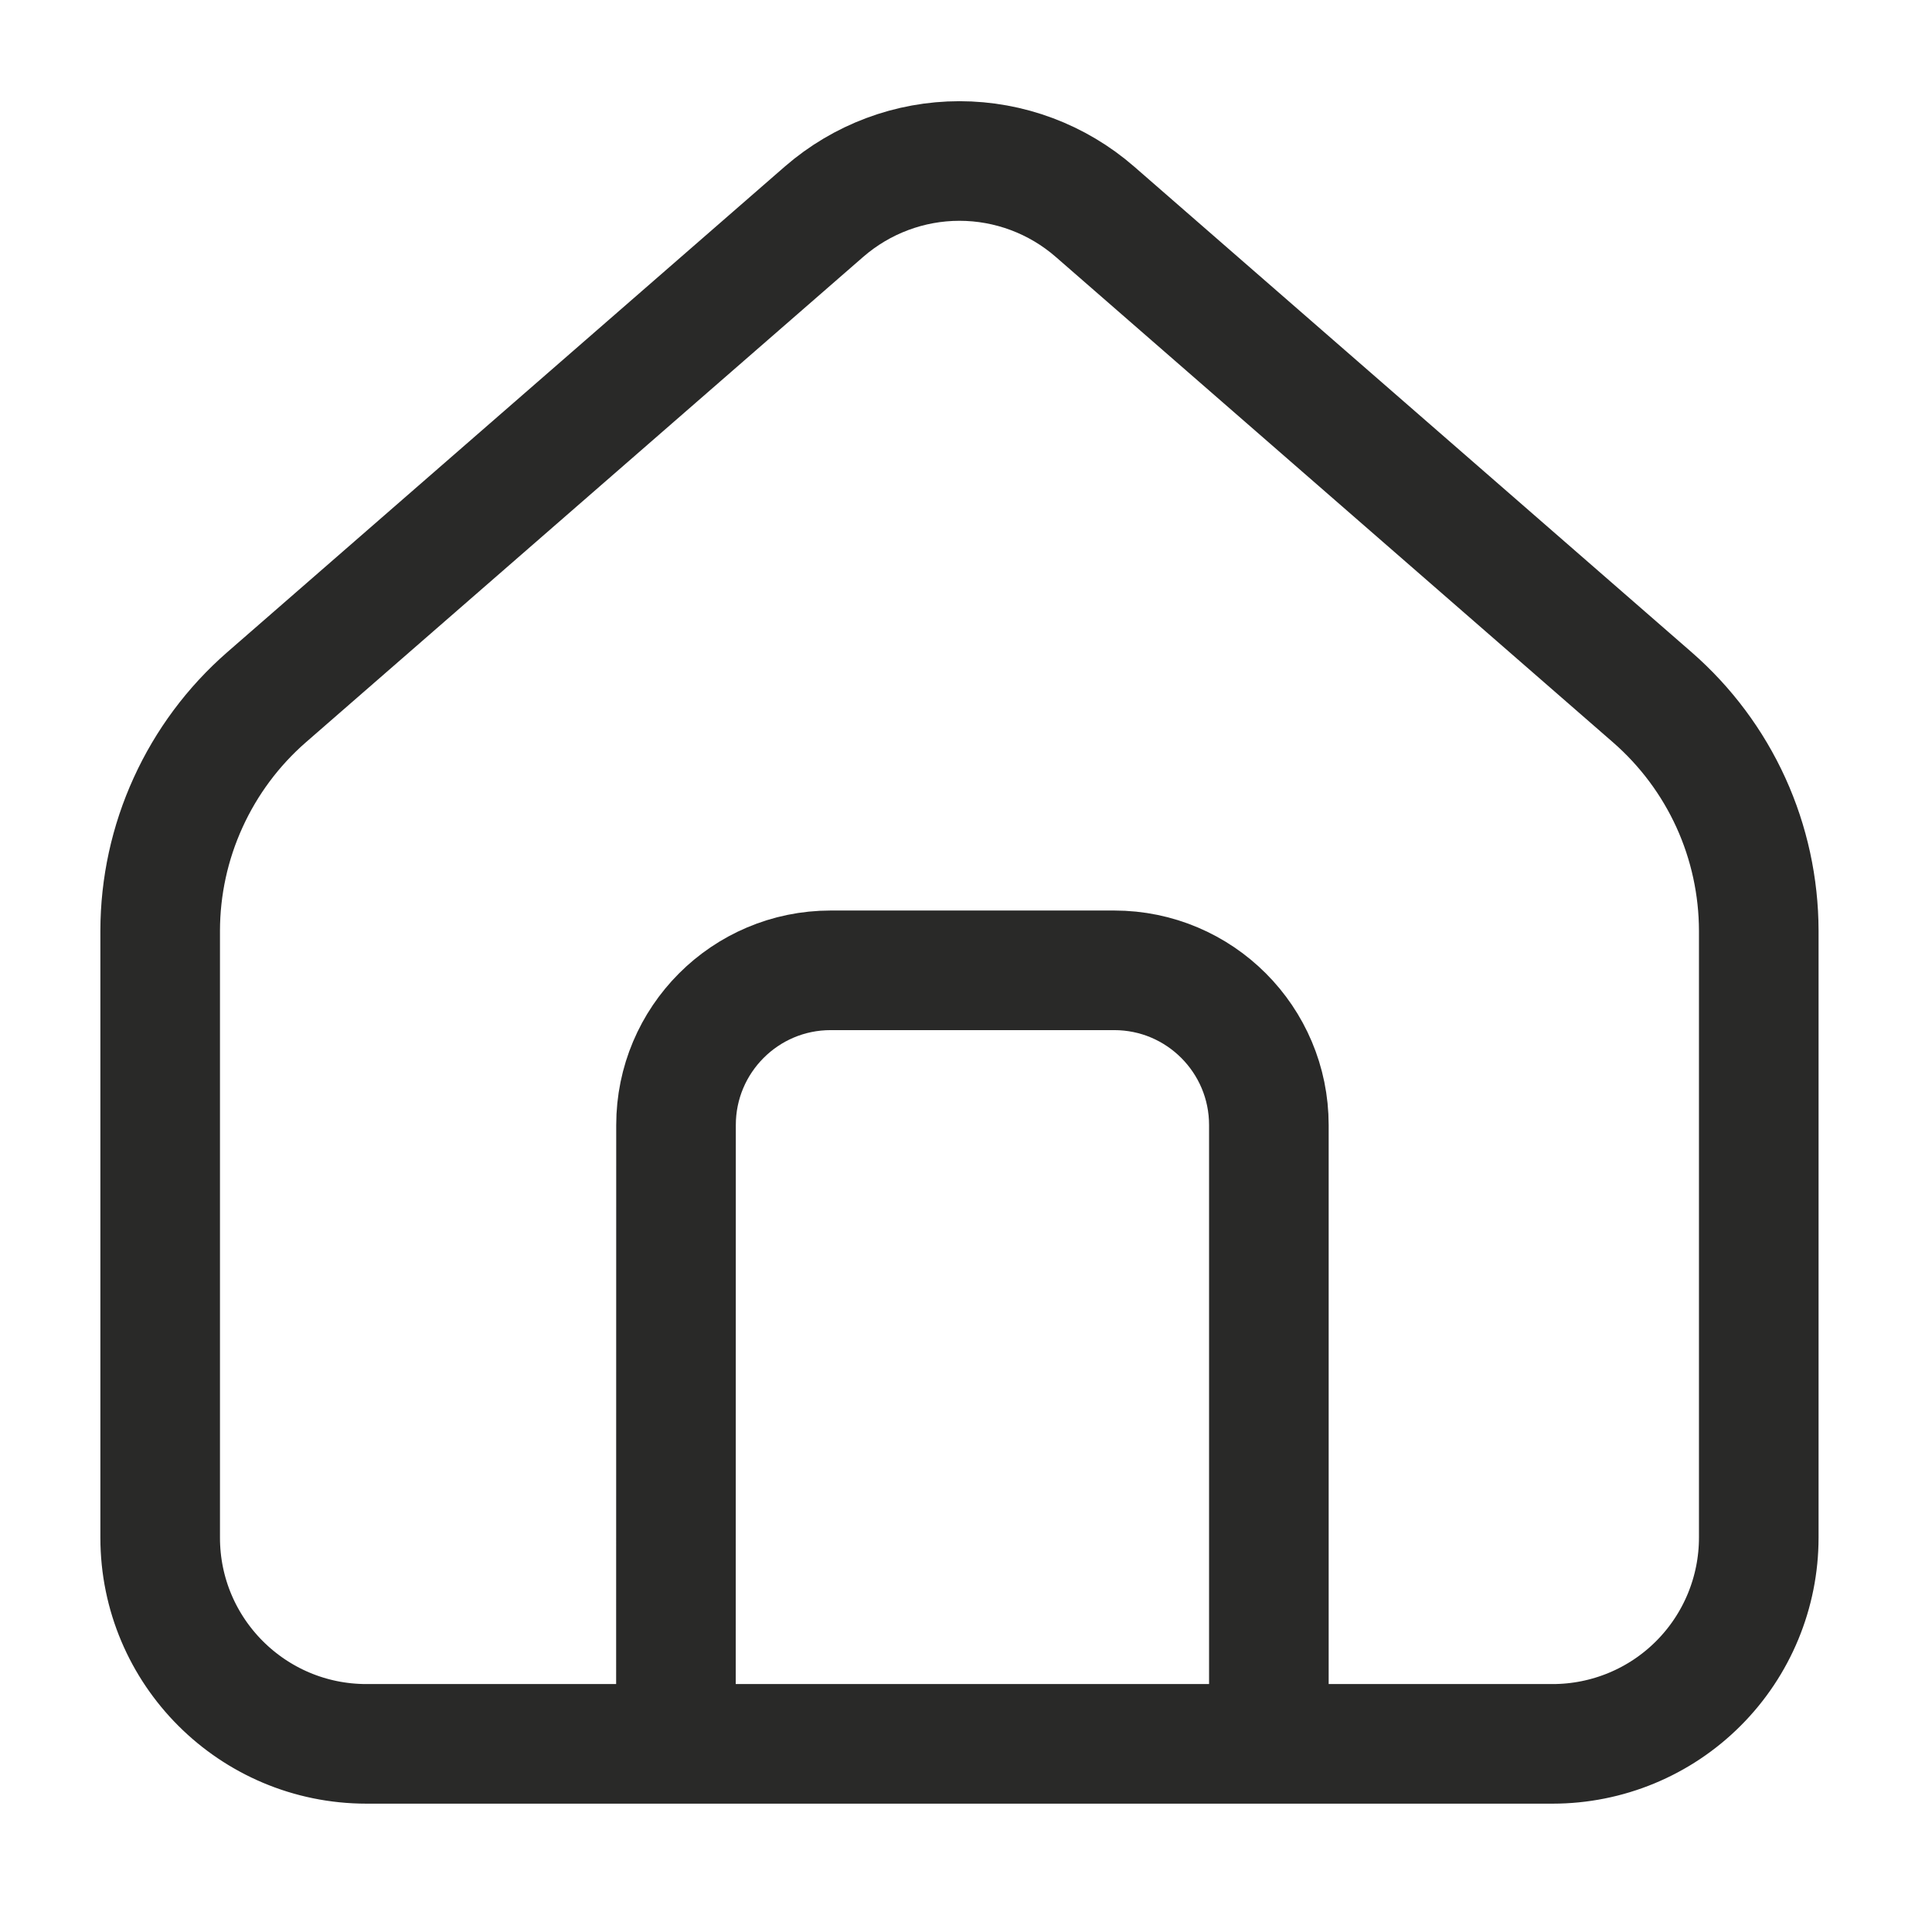
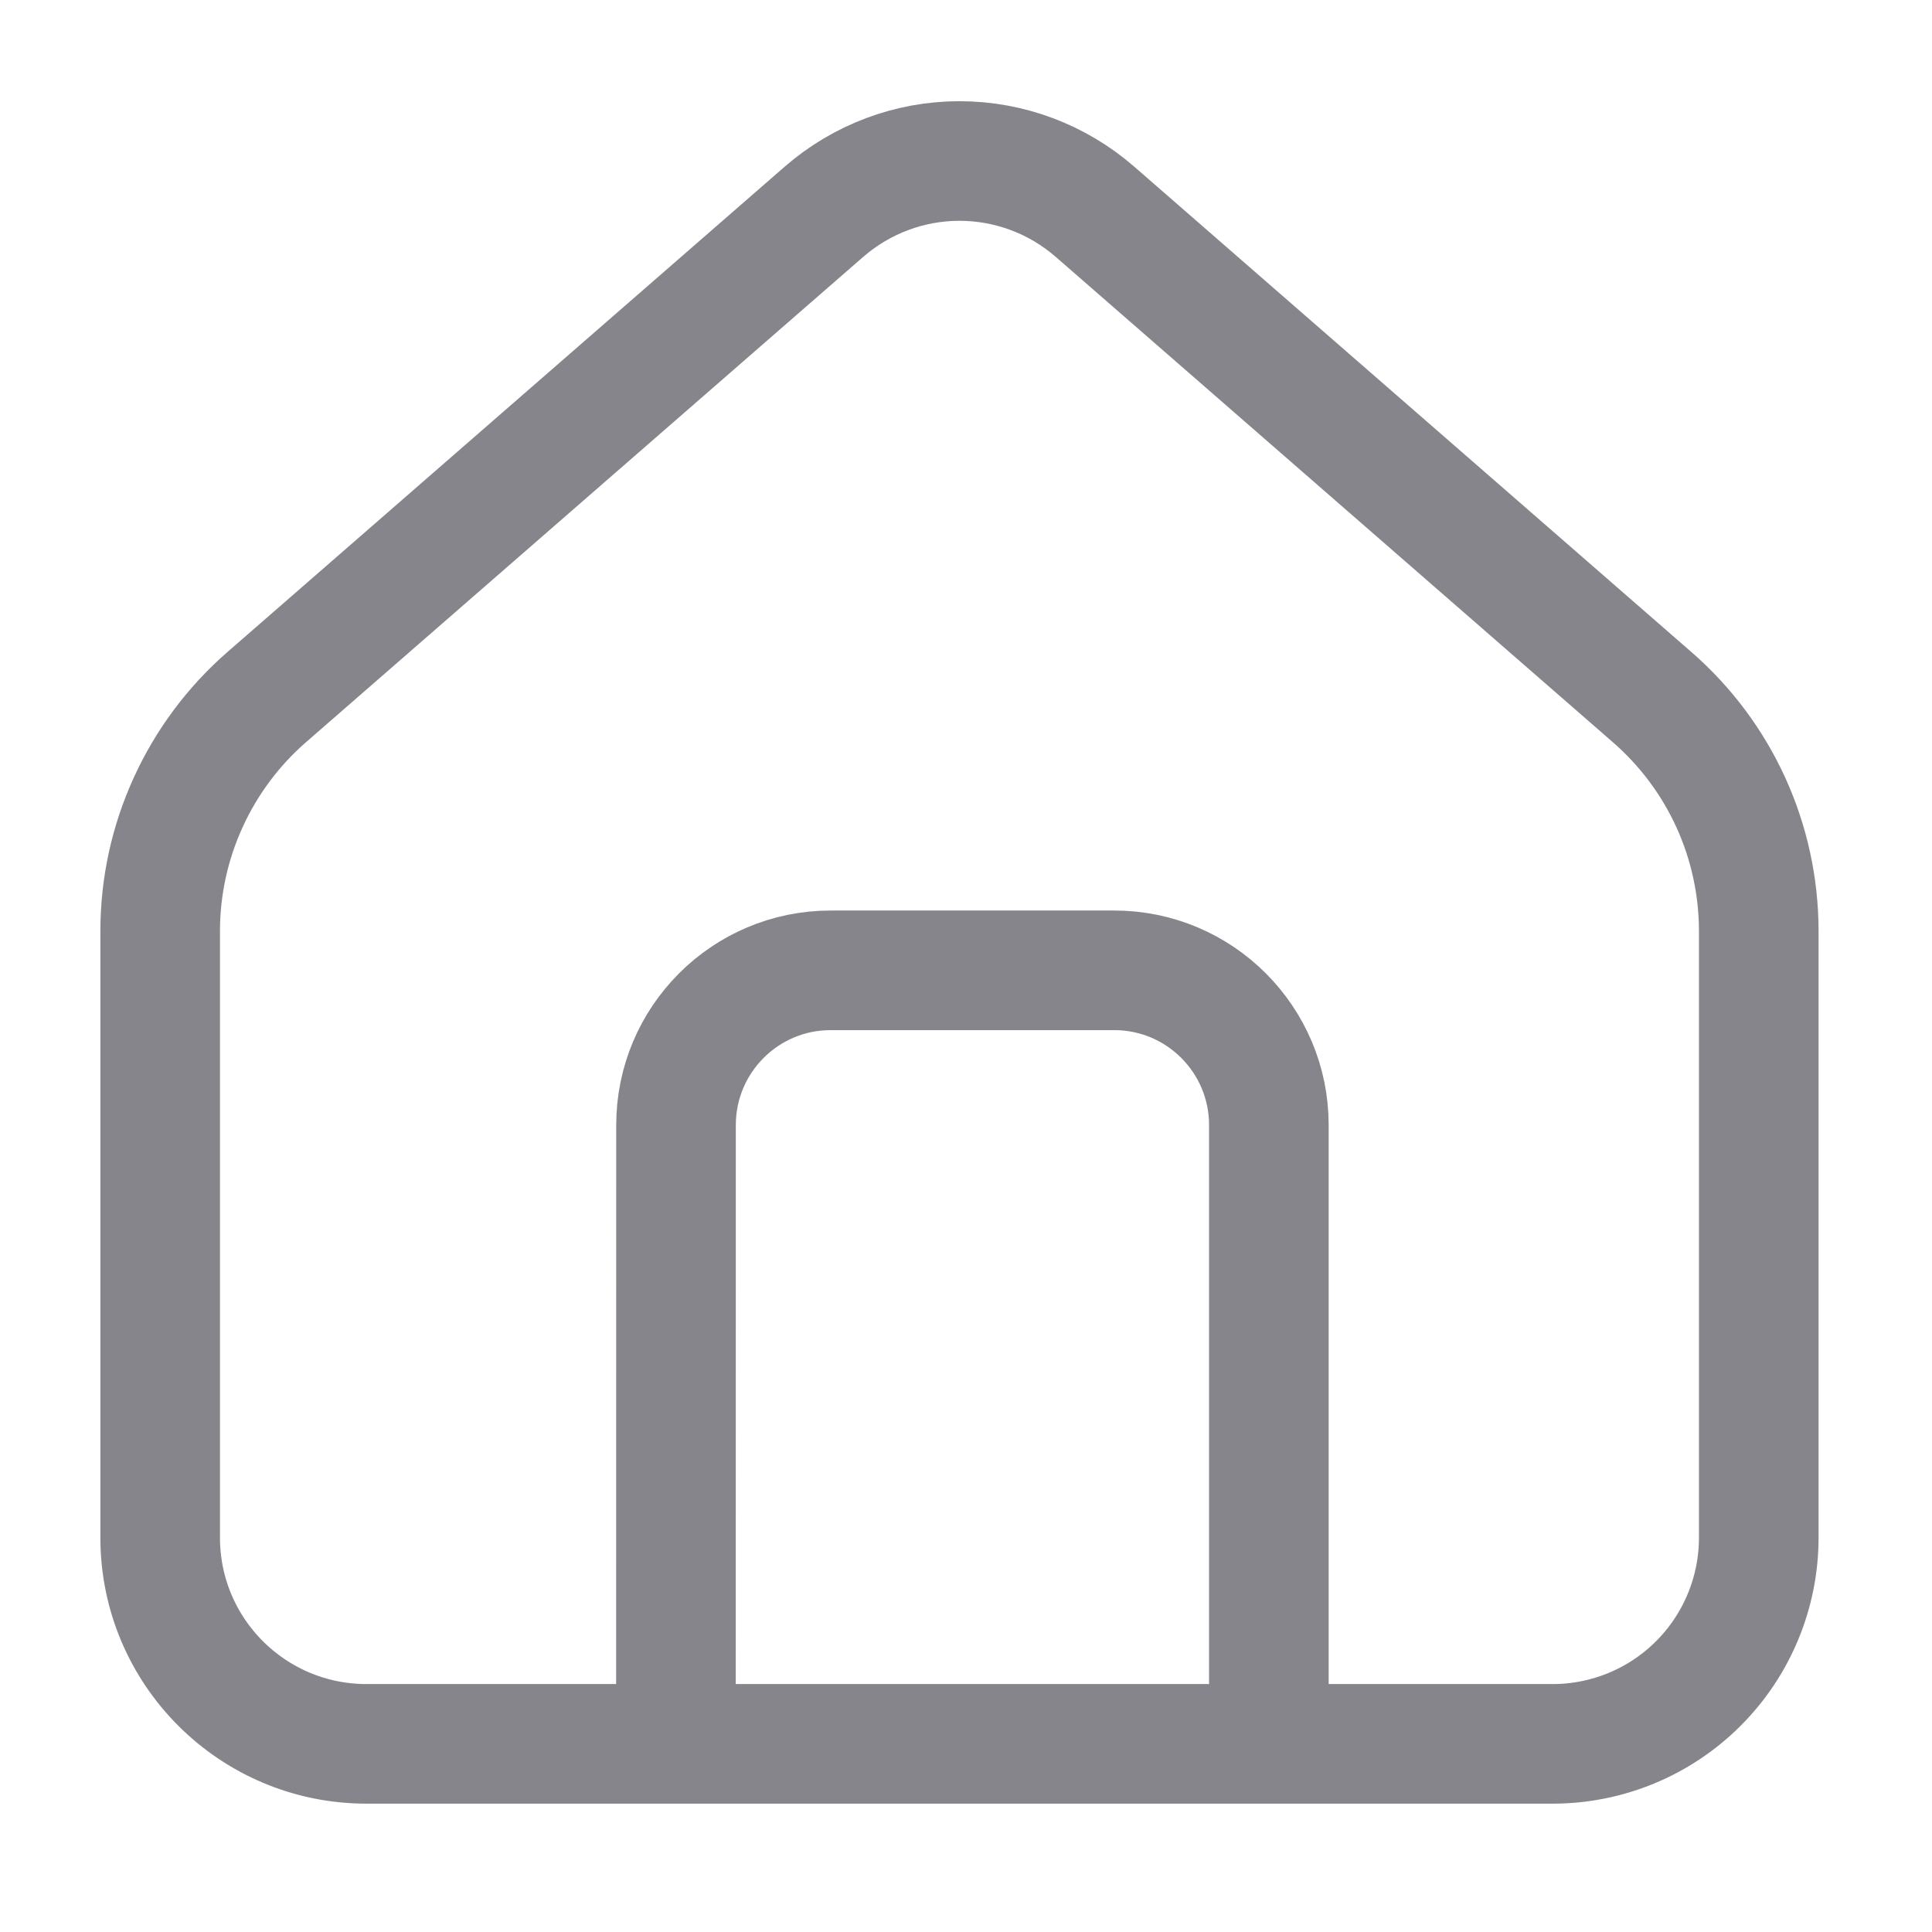
<svg xmlns="http://www.w3.org/2000/svg" width="21" height="21" viewBox="0 0 21 21" fill="none">
-   <path d="M7.347 18.955H3.984C2.745 18.955 1.741 17.952 1.741 16.713V10.116C1.742 9.635 1.845 9.161 2.045 8.723C2.244 8.286 2.534 7.896 2.896 7.58L8.957 2.301C9.366 1.946 9.888 1.75 10.429 1.75C10.97 1.75 11.493 1.946 11.901 2.301L17.962 7.581C18.324 7.897 18.615 8.287 18.814 8.724C19.013 9.161 19.116 9.636 19.117 10.116V16.713C19.117 17.307 18.881 17.878 18.461 18.298C18.041 18.719 17.47 18.955 16.876 18.955H13.792V12.229C13.792 11.301 13.04 10.547 12.111 10.547H9.029C8.1 10.547 7.348 11.301 7.348 12.229L7.347 18.955ZM7.347 18.955H13.793" stroke="#292928" stroke-width="1.3" stroke-linejoin="round" />
+   <path d="M7.347 18.955H3.984C2.745 18.955 1.741 17.952 1.741 16.713V10.116C1.742 9.635 1.845 9.161 2.045 8.723C2.244 8.286 2.534 7.896 2.896 7.58L8.957 2.301C9.366 1.946 9.888 1.75 10.429 1.75C10.97 1.75 11.493 1.946 11.901 2.301L17.962 7.581C18.324 7.897 18.615 8.287 18.814 8.724C19.013 9.161 19.116 9.636 19.117 10.116V16.713C19.117 17.307 18.881 17.878 18.461 18.298C18.041 18.719 17.47 18.955 16.876 18.955H13.792V12.229C13.792 11.301 13.04 10.547 12.111 10.547H9.029C8.1 10.547 7.348 11.301 7.348 12.229L7.347 18.955ZM7.347 18.955H13.793" stroke="#85858B" stroke-width="1.3" stroke-linejoin="round" />
</svg>
